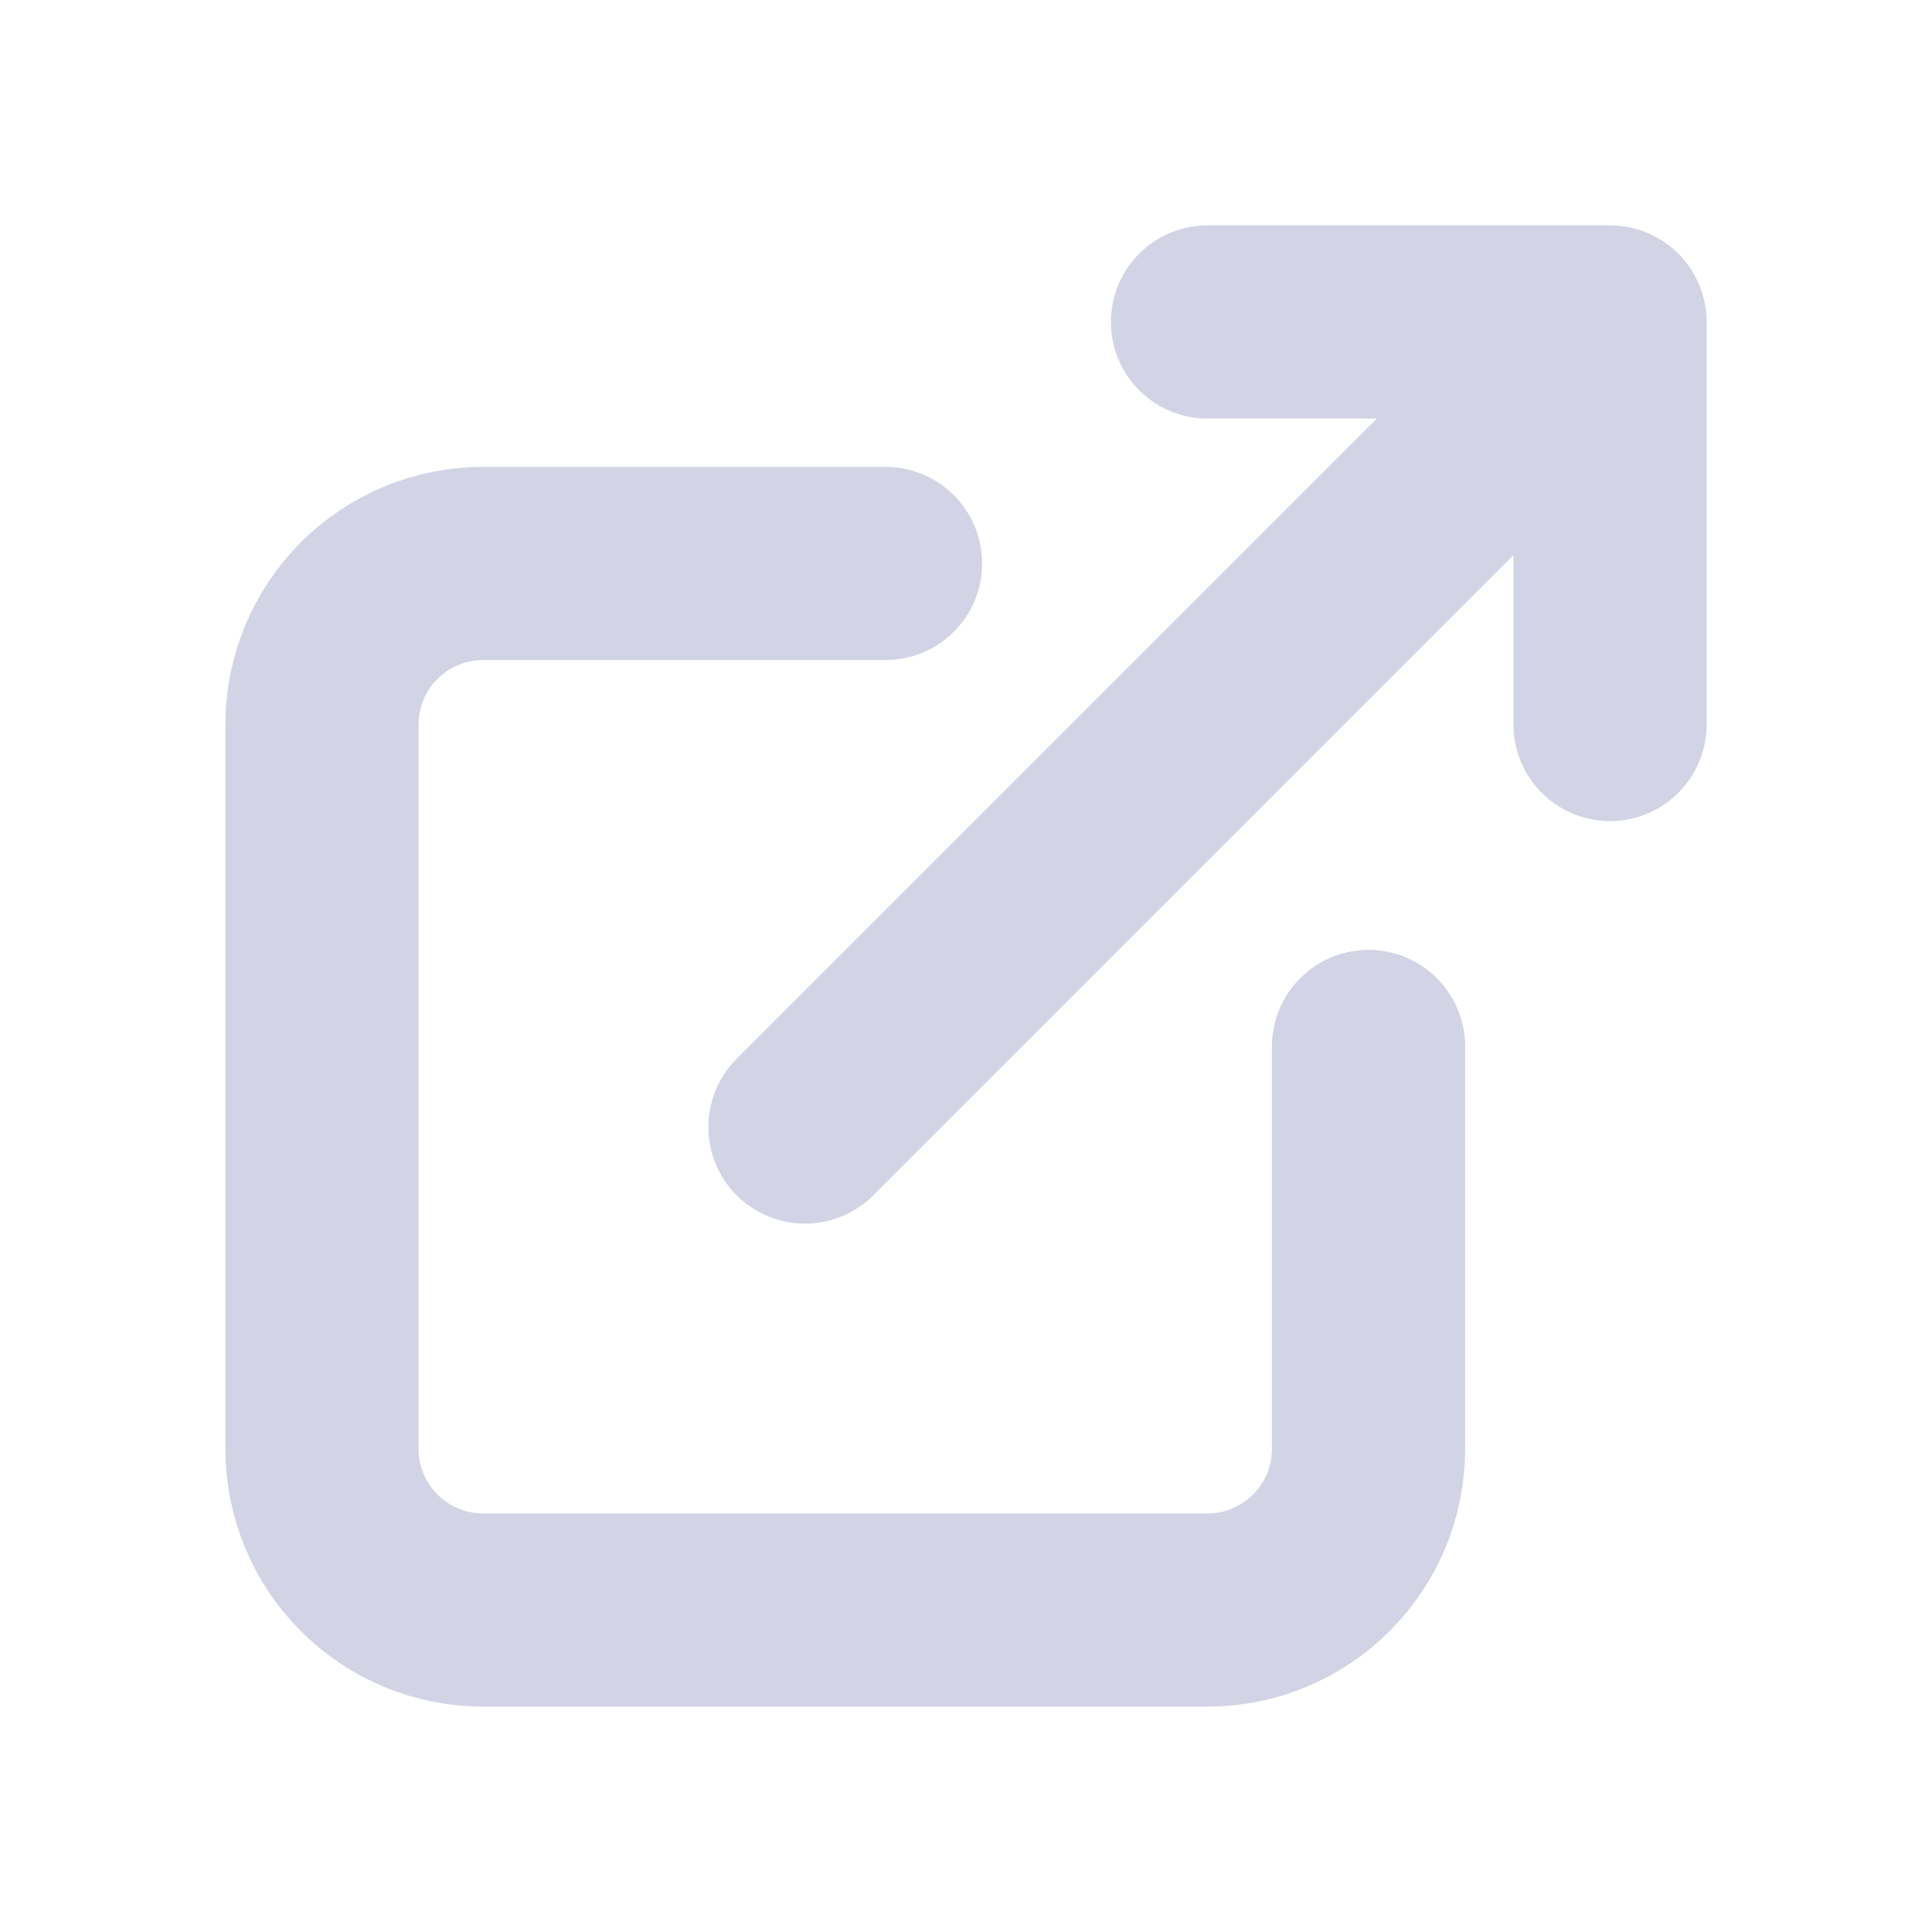
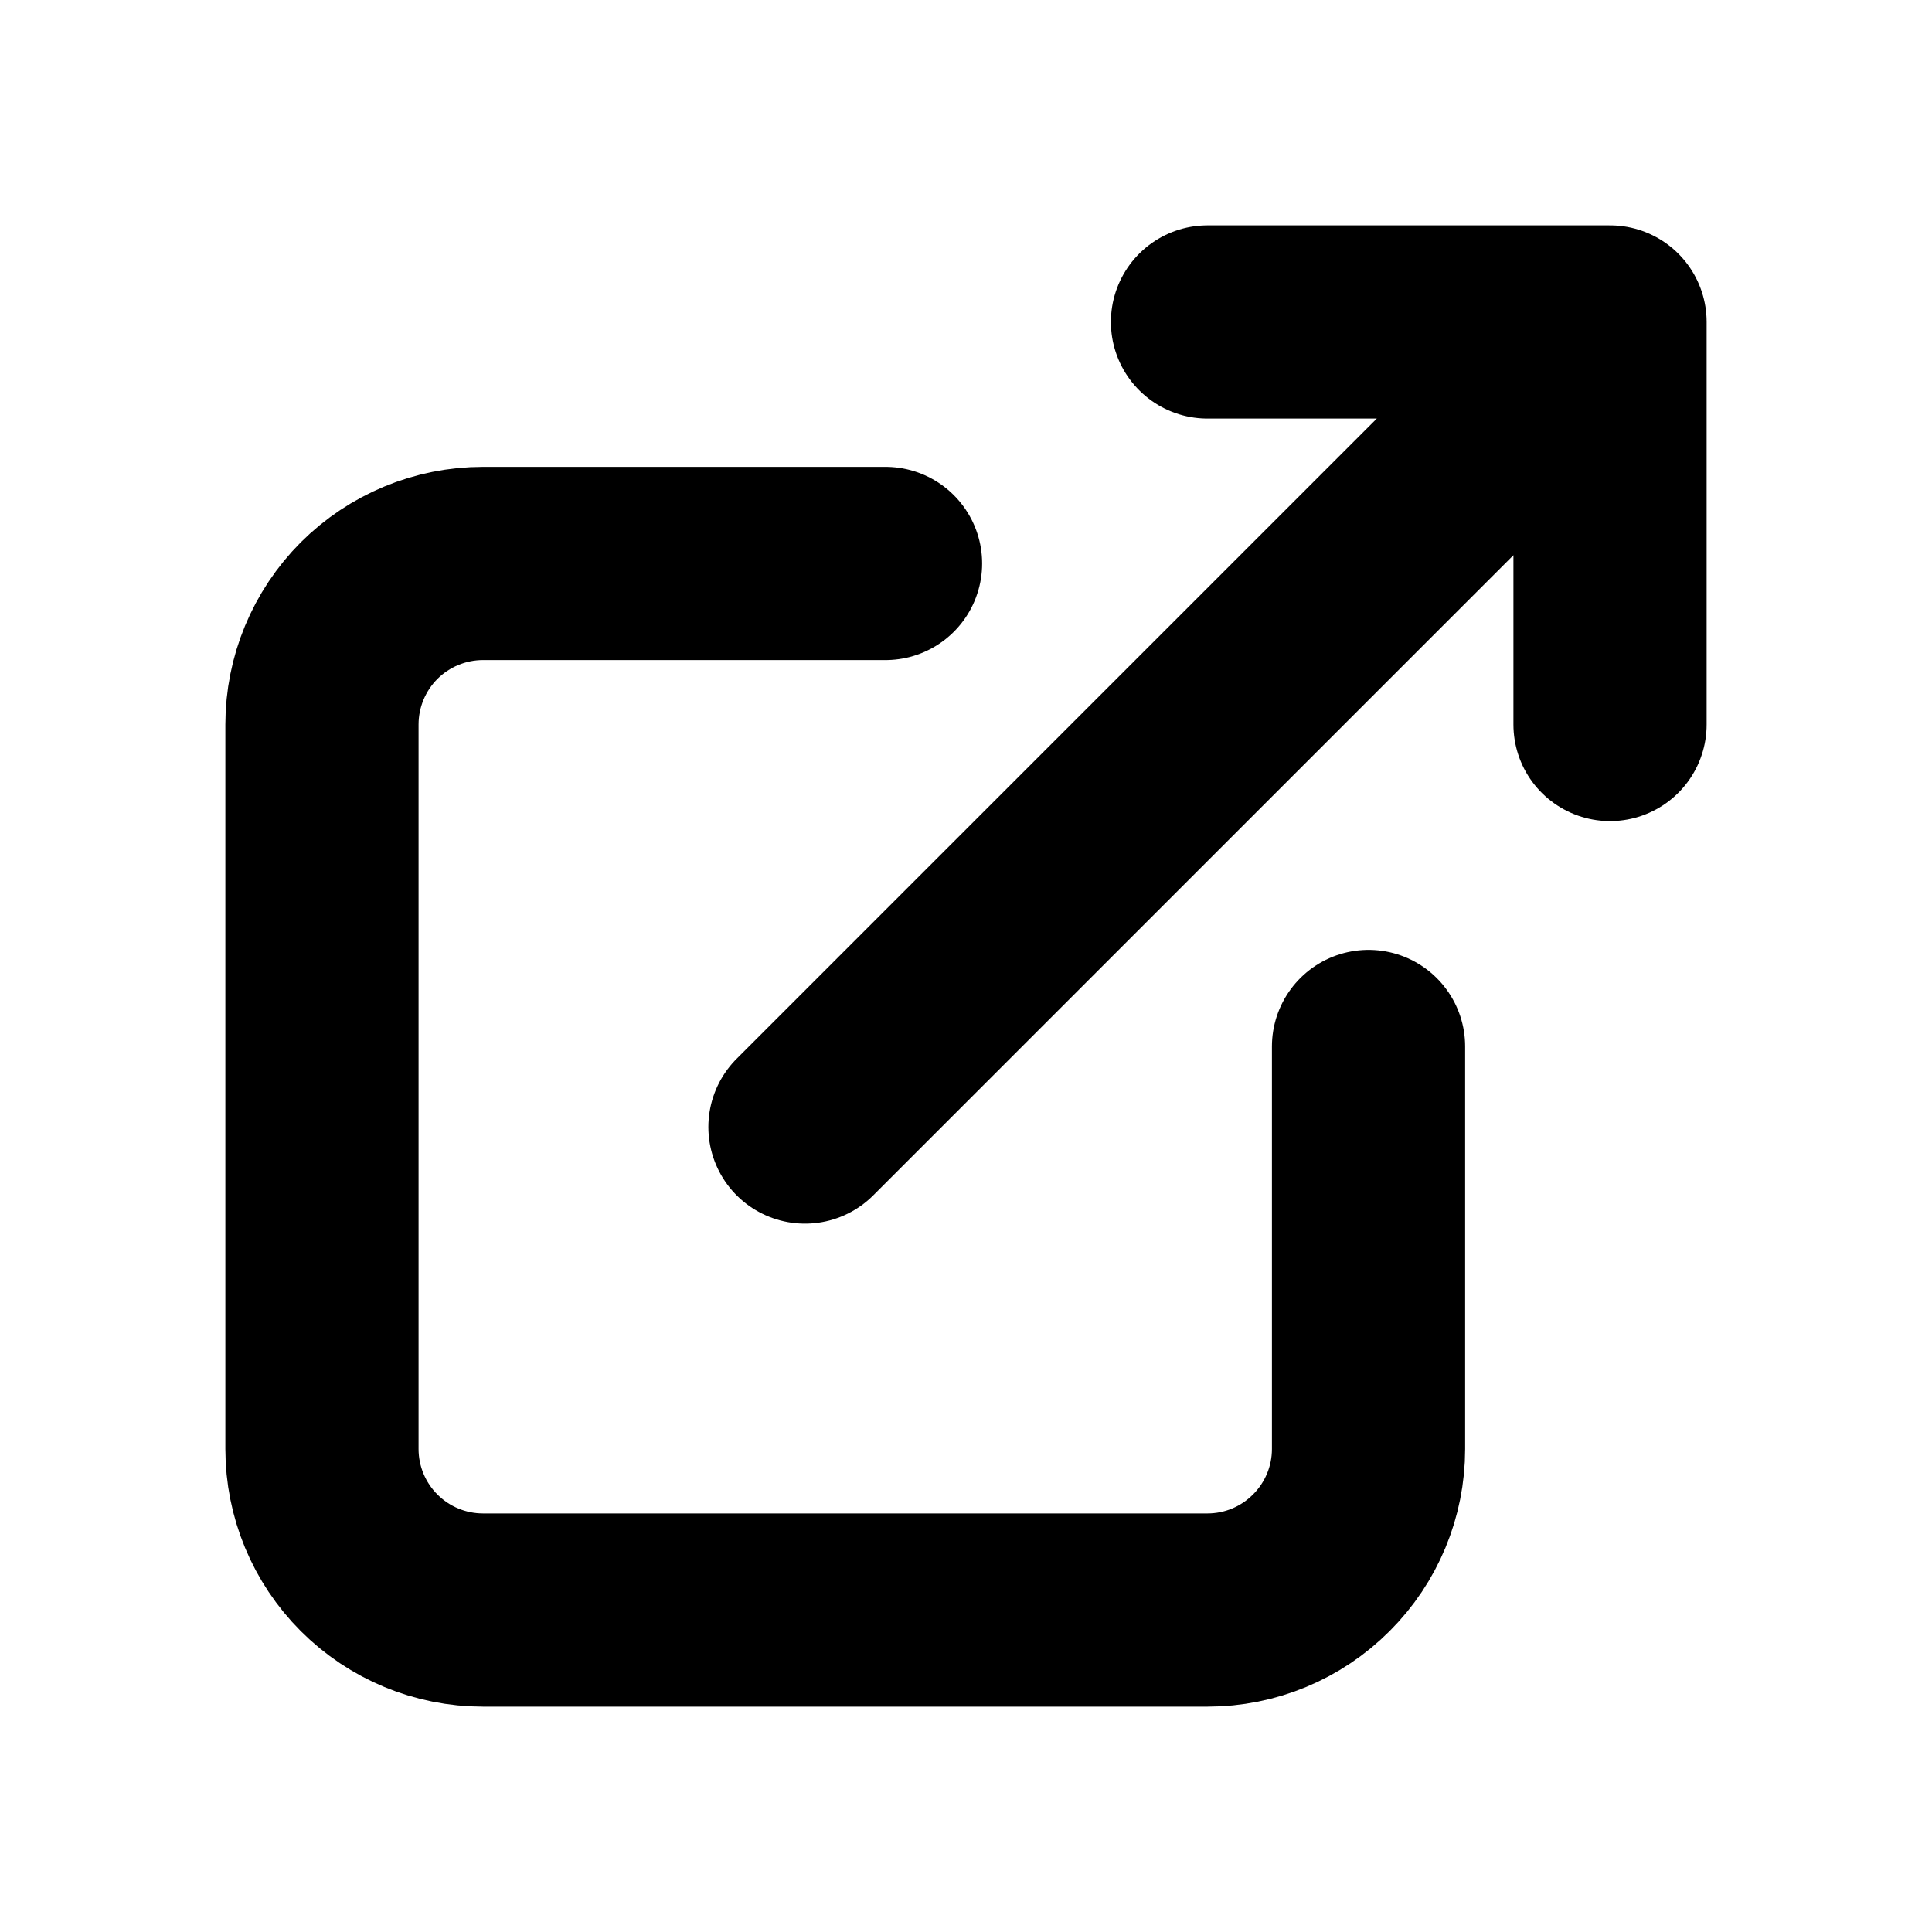
<svg xmlns="http://www.w3.org/2000/svg" width="20" height="20" viewBox="0 0 20 20" fill="none">
-   <path d="M9.167 5.833H5C4.558 5.833 4.134 6.009 3.821 6.321C3.509 6.634 3.333 7.058 3.333 7.5V15C3.333 15.442 3.509 15.866 3.821 16.178C4.134 16.491 4.558 16.667 5 16.667H12.5C12.942 16.667 13.366 16.491 13.678 16.178C13.991 15.866 14.167 15.442 14.167 15V10.833M8.333 11.667L16.667 3.333M16.667 3.333H12.5M16.667 3.333L16.667 7.5" stroke="#D2D4E5" stroke-width="2" stroke-linecap="round" stroke-linejoin="round" />
+   <path d="M9.167 5.833H5C4.558 5.833 4.134 6.009 3.821 6.321C3.509 6.634 3.333 7.058 3.333 7.5V15C3.333 15.442 3.509 15.866 3.821 16.178C4.134 16.491 4.558 16.667 5 16.667H12.5C12.942 16.667 13.366 16.491 13.678 16.178C13.991 15.866 14.167 15.442 14.167 15V10.833M8.333 11.667L16.667 3.333M16.667 3.333H12.5M16.667 3.333L16.667 7.5" stroke="currentColor" stroke-width="2" stroke-linecap="round" stroke-linejoin="round" />
</svg>
